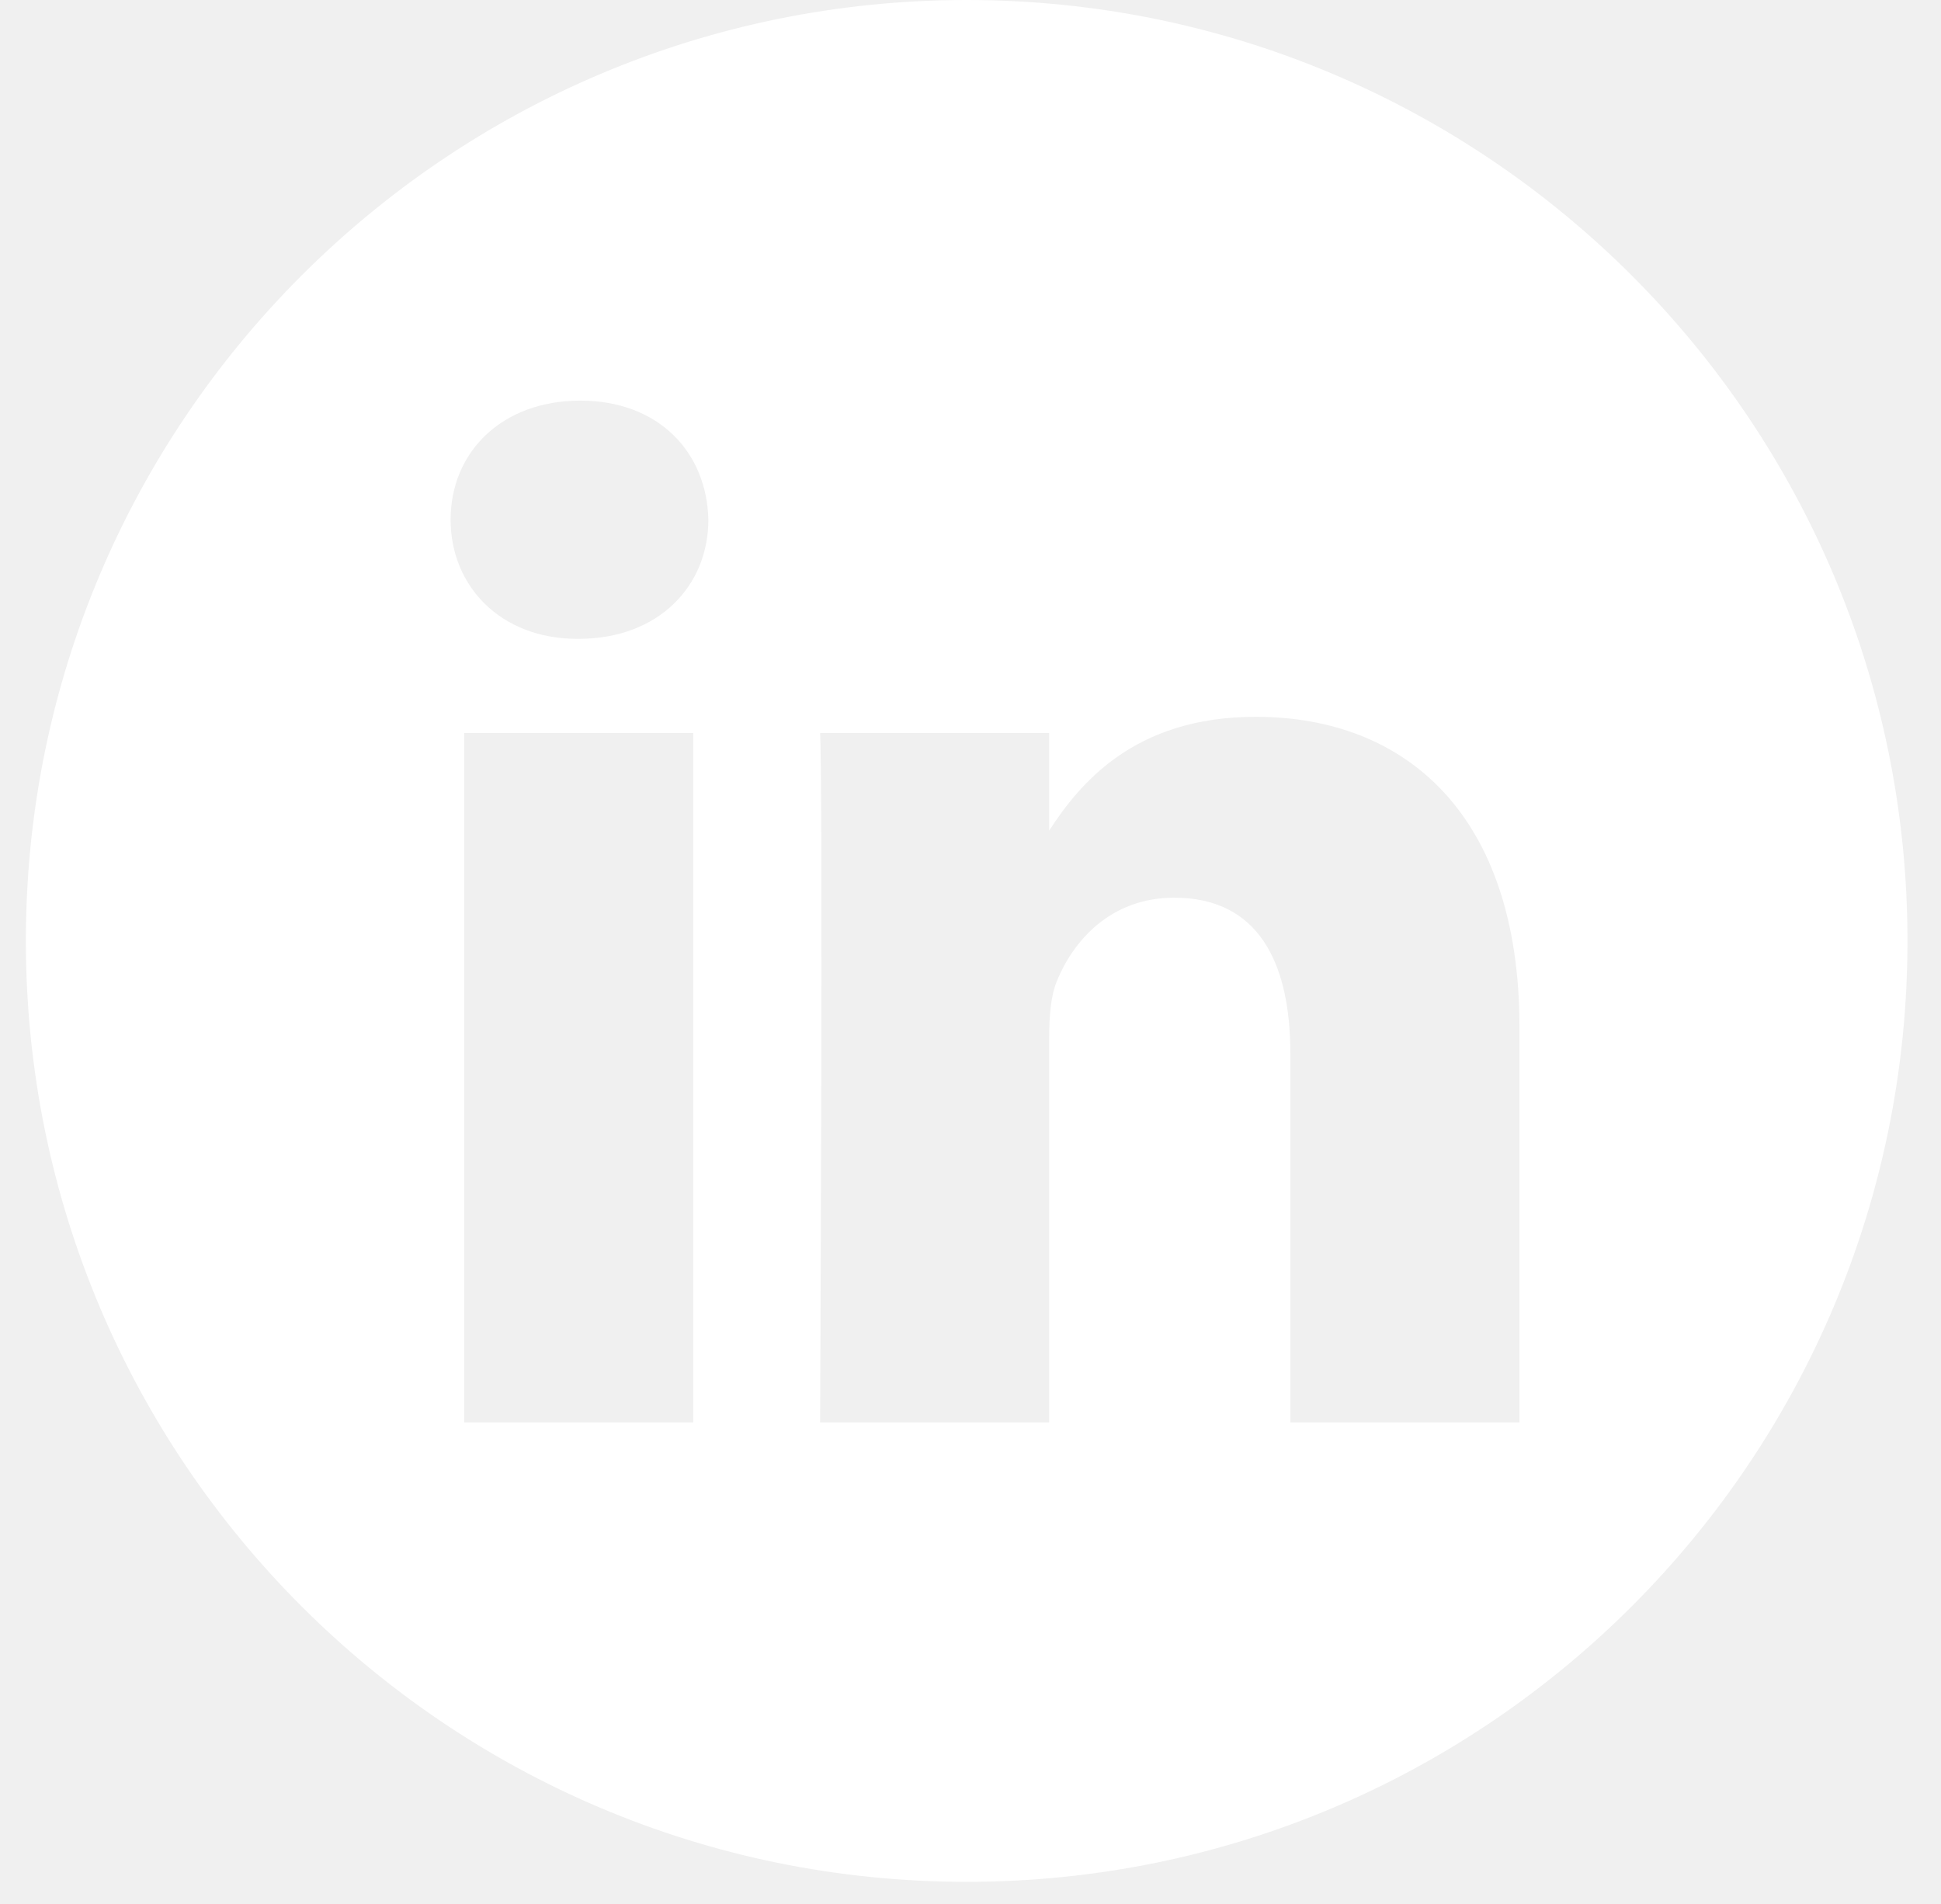
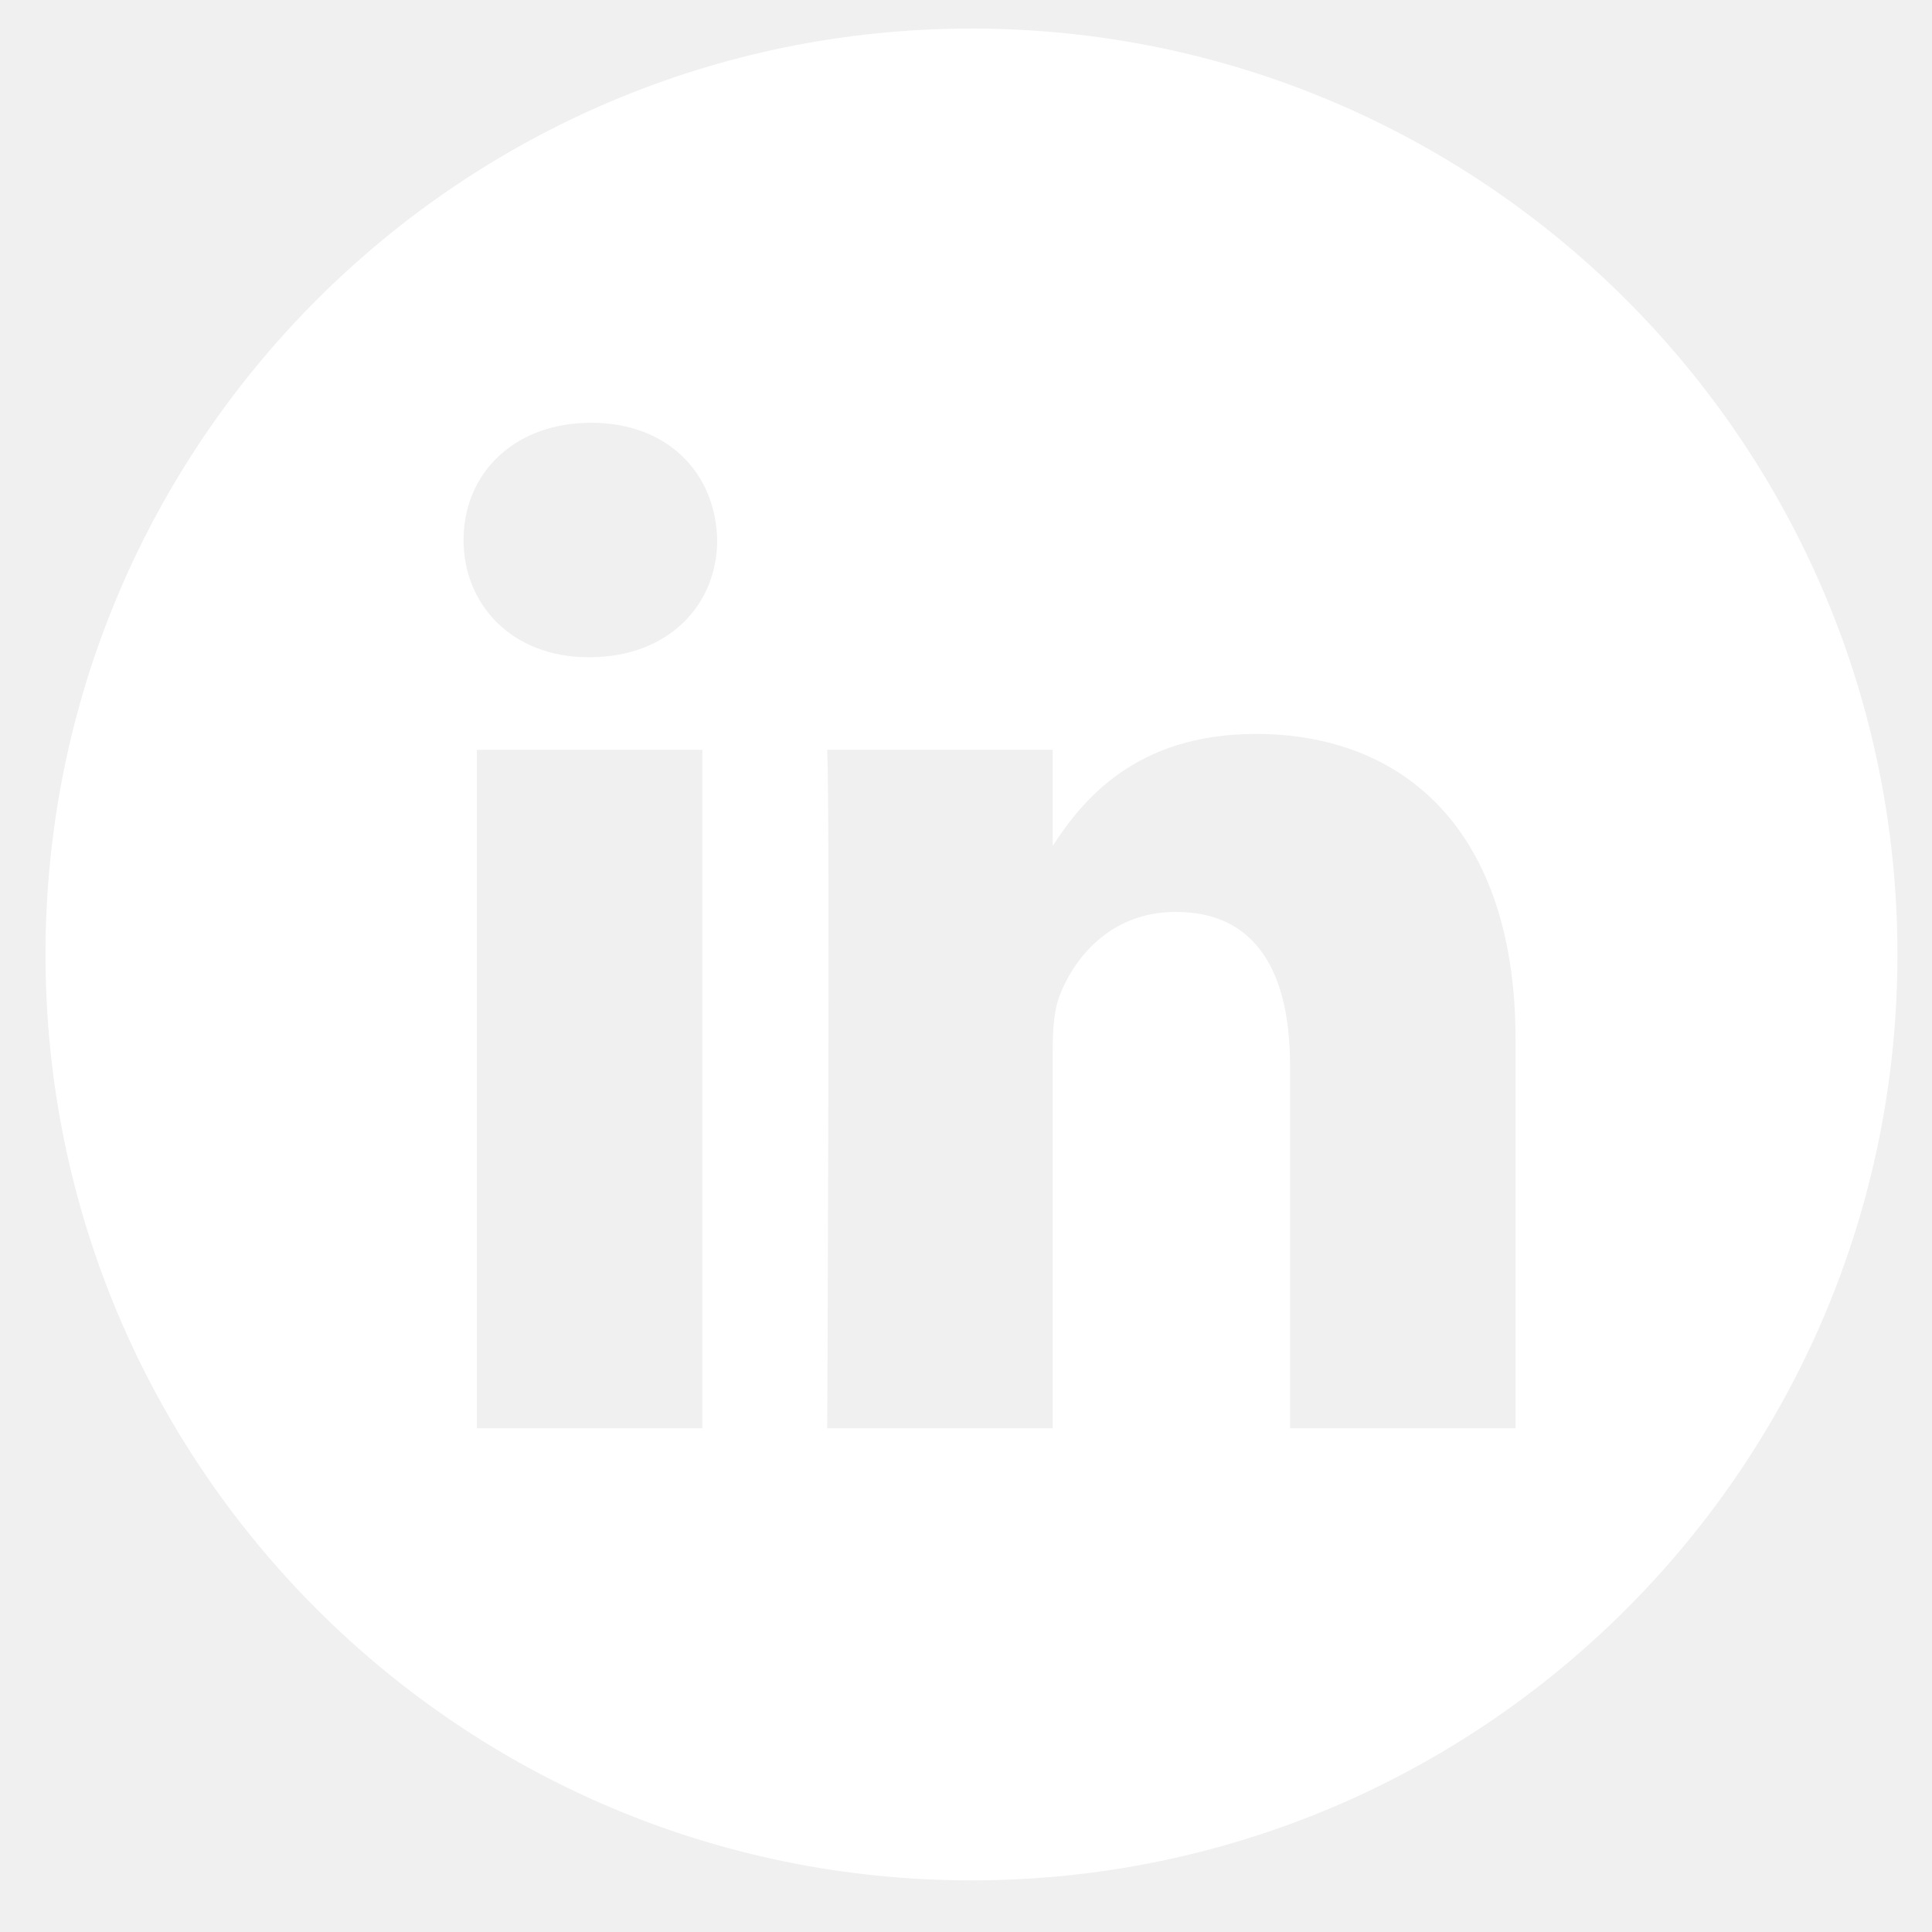
- <svg xmlns="http://www.w3.org/2000/svg" width="52" height="51" viewBox="0 0 52 51" fill="none">
-   <path d="M25.897 0C11.98 0 0.693 11.286 0.693 25.204C0.693 39.122 11.98 50.408 25.897 50.408C39.815 50.408 51.102 39.122 51.102 25.204C51.102 11.286 39.815 0 25.897 0ZM18.573 38.102H12.435V19.634H18.573V38.102ZM15.504 17.112H15.464C13.405 17.112 12.072 15.694 12.072 13.922C12.072 12.11 13.445 10.731 15.545 10.731C17.645 10.731 18.937 12.11 18.977 13.922C18.977 15.694 17.645 17.112 15.504 17.112ZM40.707 38.102H34.569V28.222C34.569 25.739 33.681 24.046 31.46 24.046C29.764 24.046 28.754 25.188 28.31 26.291C28.148 26.685 28.108 27.237 28.108 27.788V38.102H21.971C21.971 38.102 22.051 21.367 21.971 19.634H28.108V22.249C28.924 20.991 30.384 19.201 33.64 19.201C37.679 19.201 40.707 21.84 40.707 27.512V38.102Z" fill="white" />
+ <svg xmlns="http://www.w3.org/2000/svg" width="18" height="18" viewBox="0 0 18 18" fill="none">
+   <path d="M9.051 0.266C4.287 0.266 0.424 4.129 0.424 8.893C0.424 13.656 4.287 17.519 9.051 17.519C13.815 17.519 17.678 13.656 17.678 8.893C17.678 4.129 13.815 0.266 9.051 0.266ZM6.544 13.307H4.443V6.986H6.544V13.307ZM5.493 6.123H5.48C4.775 6.123 4.319 5.638 4.319 5.031C4.319 4.411 4.789 3.939 5.507 3.939C6.226 3.939 6.668 4.411 6.682 5.031C6.682 5.638 6.226 6.123 5.493 6.123ZM14.12 13.307H12.019V9.925C12.019 9.076 11.715 8.496 10.955 8.496C10.374 8.496 10.028 8.887 9.877 9.264C9.821 9.399 9.808 9.588 9.808 9.777V13.307H7.707C7.707 13.307 7.734 7.579 7.707 6.986H9.808V7.881C10.087 7.45 10.586 6.838 11.701 6.838C13.083 6.838 14.12 7.741 14.12 9.683V13.307Z" fill="white" />
</svg>
